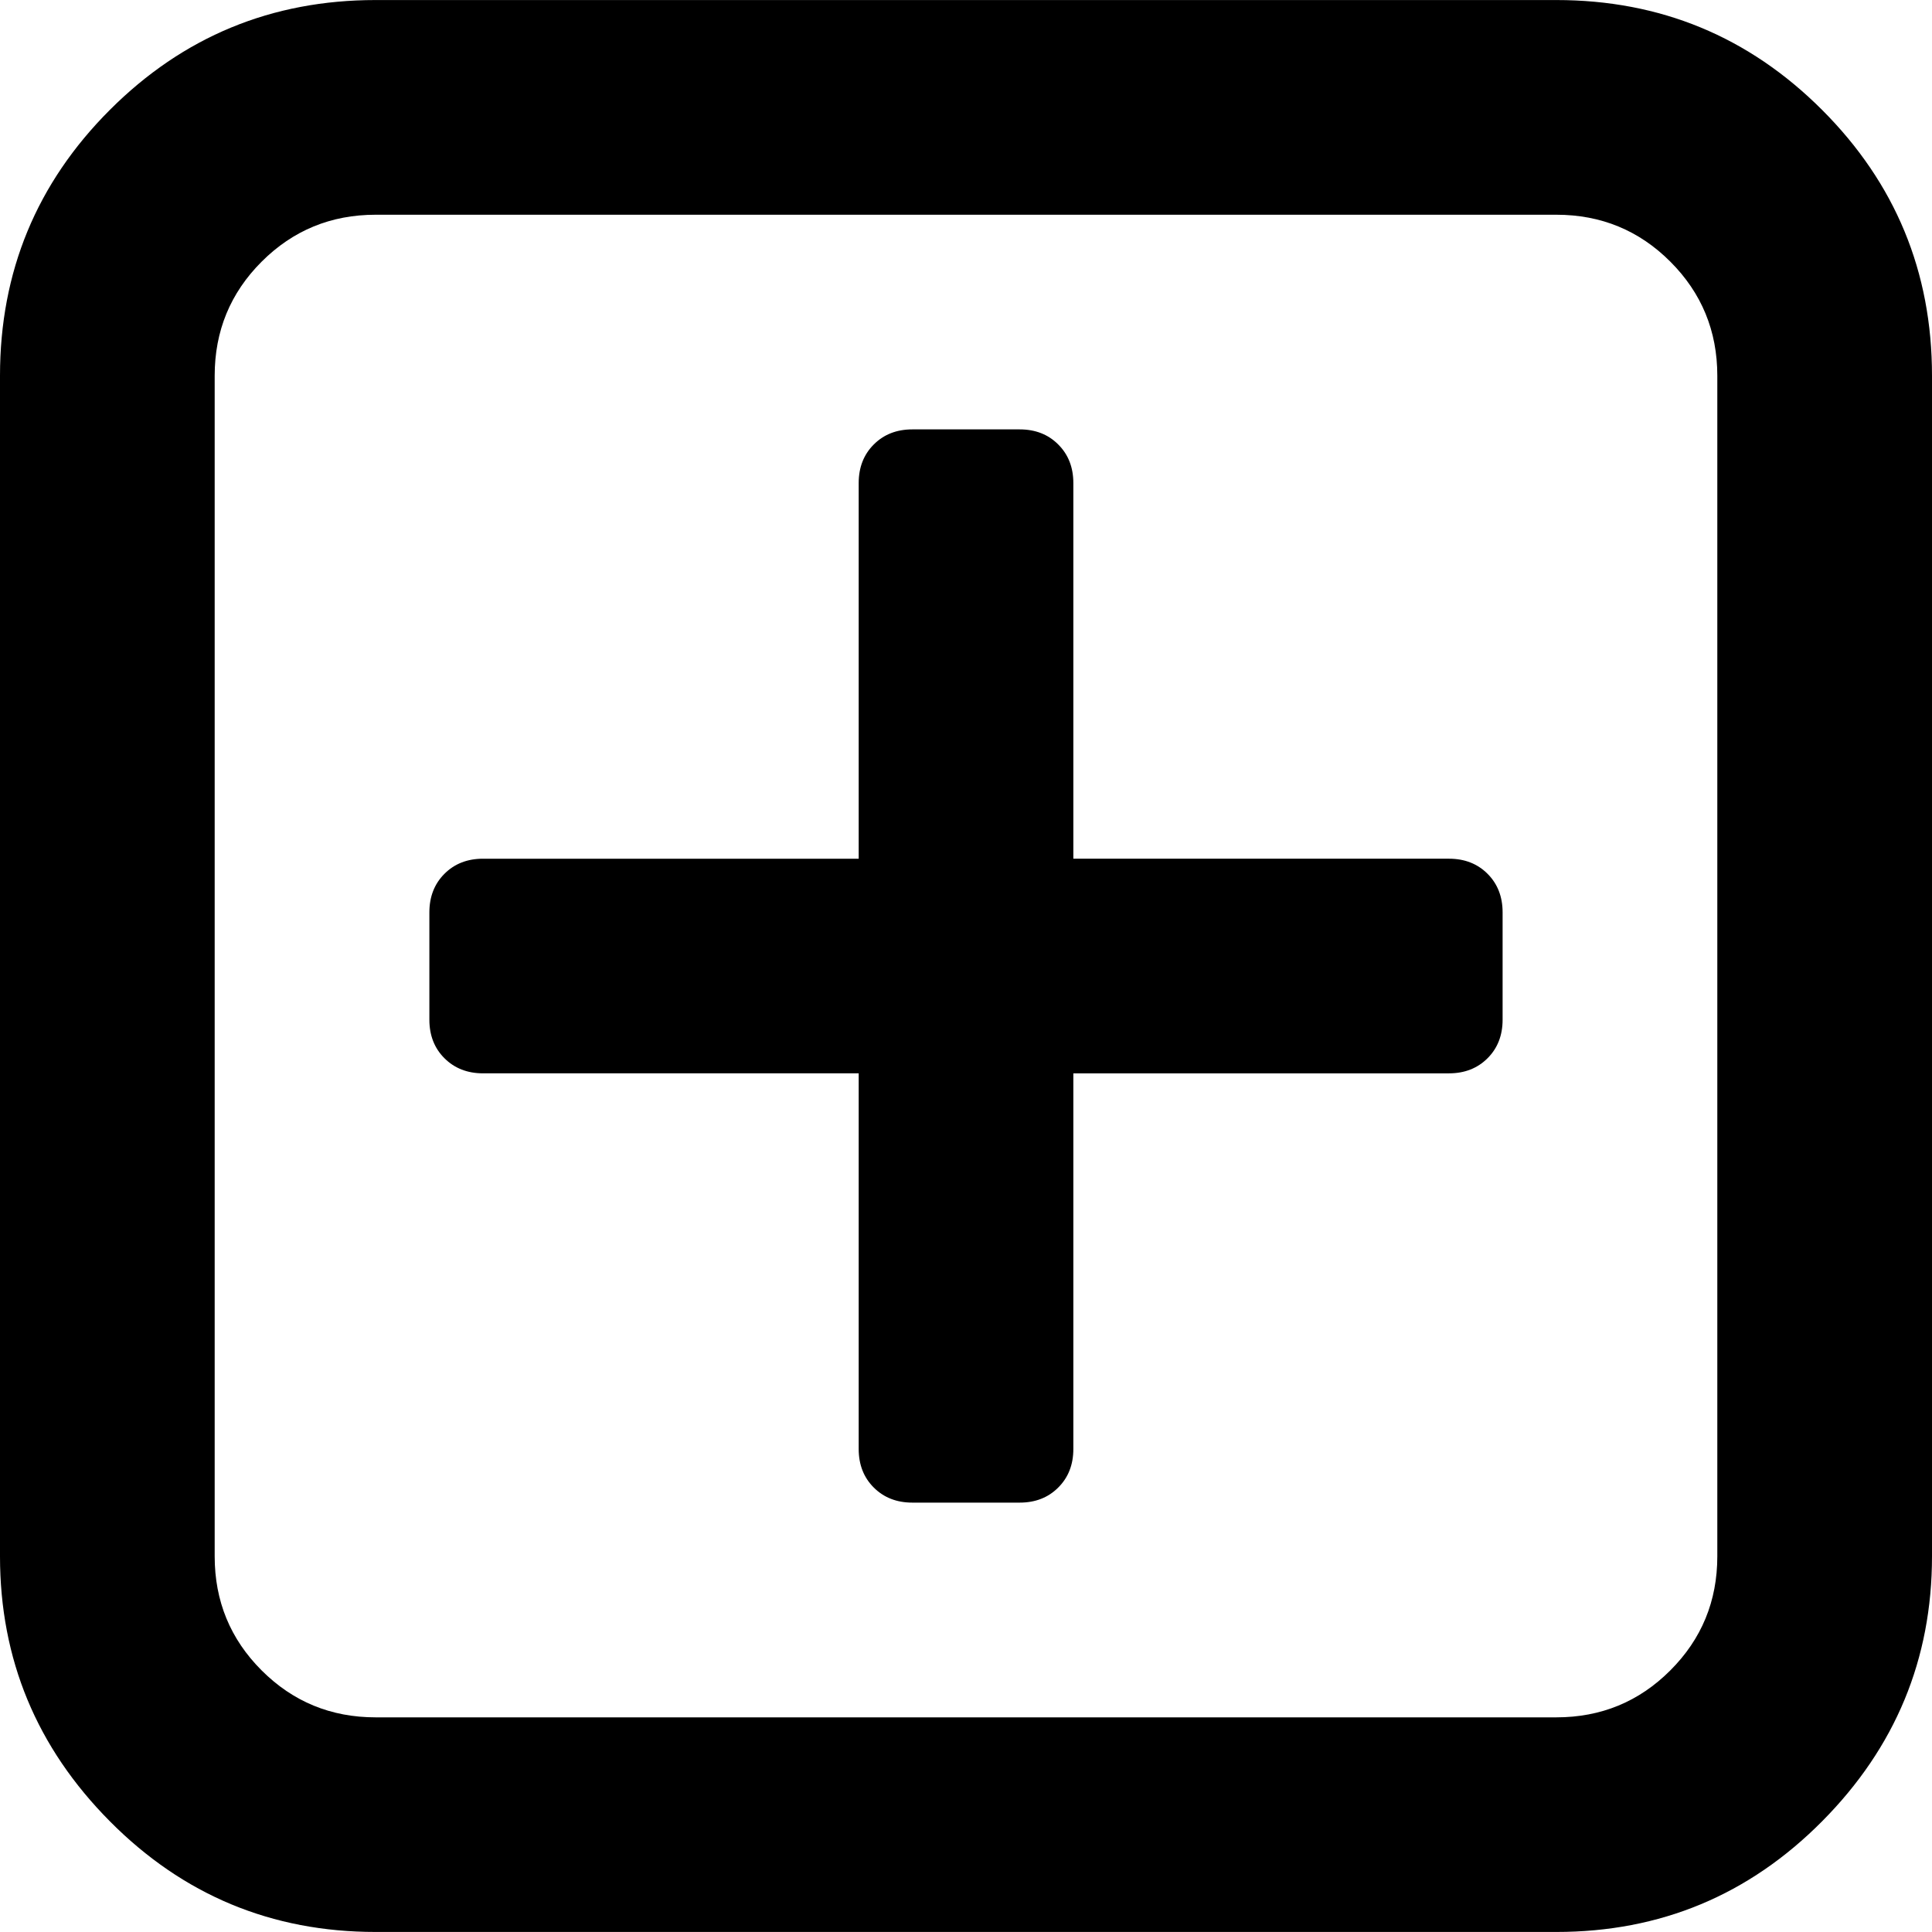
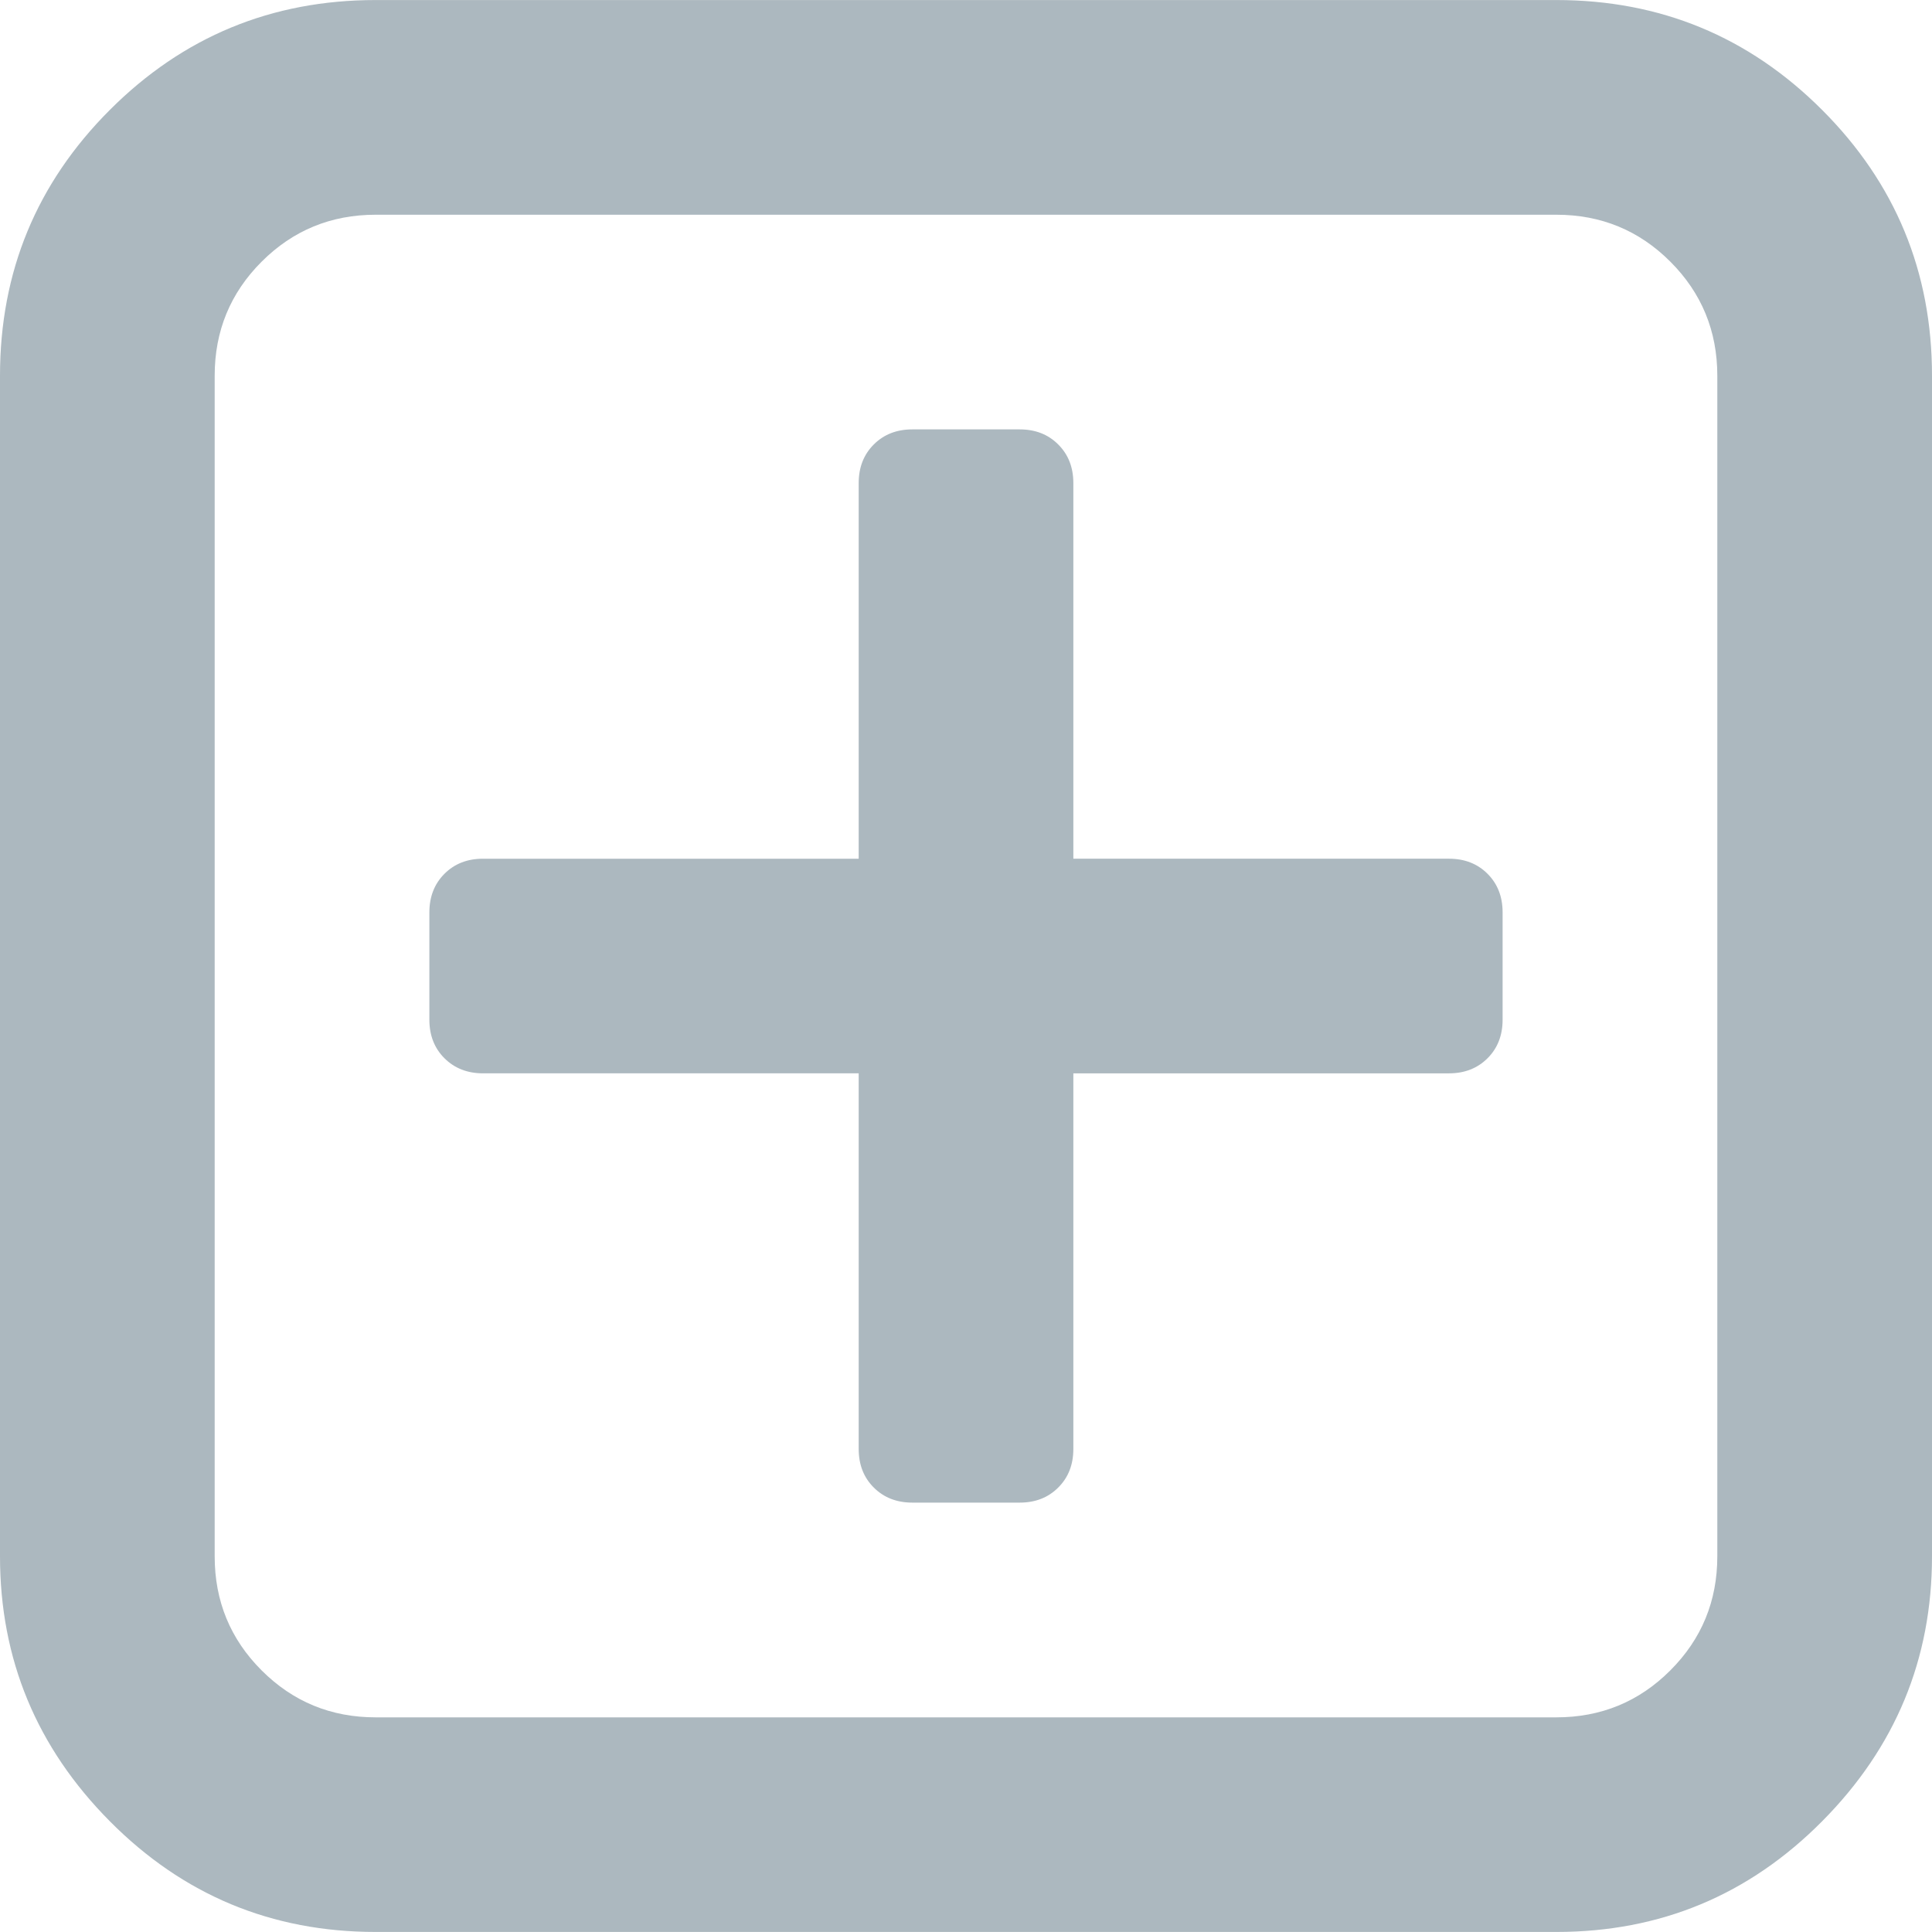
<svg xmlns="http://www.w3.org/2000/svg" version="1.1" id="Capa_1" x="0px" y="0px" width="328.911px" height="328.911px" viewBox="0 0 328.911 328.911" style="enable-background:new 0 0 328.911 328.911;" xml:space="preserve">
  <g>
    <g>
-       <path d="M310.199,18.71C297.735,6.242,282.65,0.007,264.951,0.007H63.954c-17.703,0-32.79,6.235-45.253,18.704    C6.235,31.177,0,46.261,0,63.96v200.991c0,17.515,6.232,32.552,18.701,45.11c12.467,12.566,27.553,18.843,45.253,18.843h201.004    c17.699,0,32.777-6.276,45.248-18.843c12.47-12.559,18.705-27.596,18.705-45.11V63.96    C328.911,46.261,322.666,31.177,310.199,18.71z M292.362,264.96c0,7.614-2.673,14.089-8.001,19.414    c-5.324,5.332-11.799,7.994-19.41,7.994H63.954c-7.614,0-14.082-2.662-19.414-7.994c-5.33-5.325-7.992-11.8-7.992-19.414V63.965    c0-7.613,2.662-14.086,7.992-19.414c5.327-5.327,11.8-7.994,19.414-7.994h201.004c7.61,0,14.086,2.663,19.41,7.994    c5.325,5.328,7.994,11.801,7.994,19.414V264.96z" />
-       <path d="M246.683,146.189H182.73V82.236c0-2.667-0.855-4.854-2.573-6.567c-1.704-1.714-3.895-2.568-6.564-2.568h-18.271    c-2.667,0-4.854,0.854-6.567,2.568c-1.714,1.713-2.568,3.903-2.568,6.567v63.954H82.233c-2.664,0-4.857,0.855-6.567,2.568    c-1.711,1.713-2.568,3.903-2.568,6.567v18.271c0,2.666,0.854,4.855,2.568,6.563c1.712,1.708,3.903,2.57,6.567,2.57h63.954v63.953    c0,2.666,0.854,4.855,2.568,6.563c1.713,1.711,3.903,2.566,6.567,2.566h18.271c2.67,0,4.86-0.855,6.564-2.566    c1.718-1.708,2.573-3.897,2.573-6.563V182.73h63.953c2.662,0,4.853-0.862,6.563-2.57c1.712-1.708,2.563-3.897,2.563-6.563v-18.271    c0-2.664-0.852-4.857-2.563-6.567C251.536,147.048,249.345,146.189,246.683,146.189z" />
+       <path fill="rgb(172,184,191)" d="M310.199,18.71C297.735,6.242,282.65,0.007,264.951,0.007H63.954c-17.703,0-32.79,6.235-45.253,18.704    C6.235,31.177,0,46.261,0,63.96v200.991c0,17.515,6.232,32.552,18.701,45.11c12.467,12.566,27.553,18.843,45.253,18.843h201.004    c17.699,0,32.777-6.276,45.248-18.843c12.47-12.559,18.705-27.596,18.705-45.11V63.96    C328.911,46.261,322.666,31.177,310.199,18.71z M292.362,264.96c0,7.614-2.673,14.089-8.001,19.414    c-5.324,5.332-11.799,7.994-19.41,7.994H63.954c-7.614,0-14.082-2.662-19.414-7.994c-5.33-5.325-7.992-11.8-7.992-19.414V63.965    c0-7.613,2.662-14.086,7.992-19.414c5.327-5.327,11.8-7.994,19.414-7.994h201.004c7.61,0,14.086,2.663,19.41,7.994    c5.325,5.328,7.994,11.801,7.994,19.414V264.96z" />
+       <path fill="rgb(172,184,191)" d="M246.683,146.189H182.73V82.236c0-2.667-0.855-4.854-2.573-6.567c-1.704-1.714-3.895-2.568-6.564-2.568h-18.271    c-2.667,0-4.854,0.854-6.567,2.568c-1.714,1.713-2.568,3.903-2.568,6.567v63.954H82.233c-2.664,0-4.857,0.855-6.567,2.568    c-1.711,1.713-2.568,3.903-2.568,6.567v18.271c0,2.666,0.854,4.855,2.568,6.563c1.712,1.708,3.903,2.57,6.567,2.57h63.954v63.953    c0,2.666,0.854,4.855,2.568,6.563c1.713,1.711,3.903,2.566,6.567,2.566h18.271c2.67,0,4.86-0.855,6.564-2.566    c1.718-1.708,2.573-3.897,2.573-6.563V182.73h63.953c2.662,0,4.853-0.862,6.563-2.57c1.712-1.708,2.563-3.897,2.563-6.563v-18.271    c0-2.664-0.852-4.857-2.563-6.567C251.536,147.048,249.345,146.189,246.683,146.189z" />
    </g>
  </g>
</svg>
